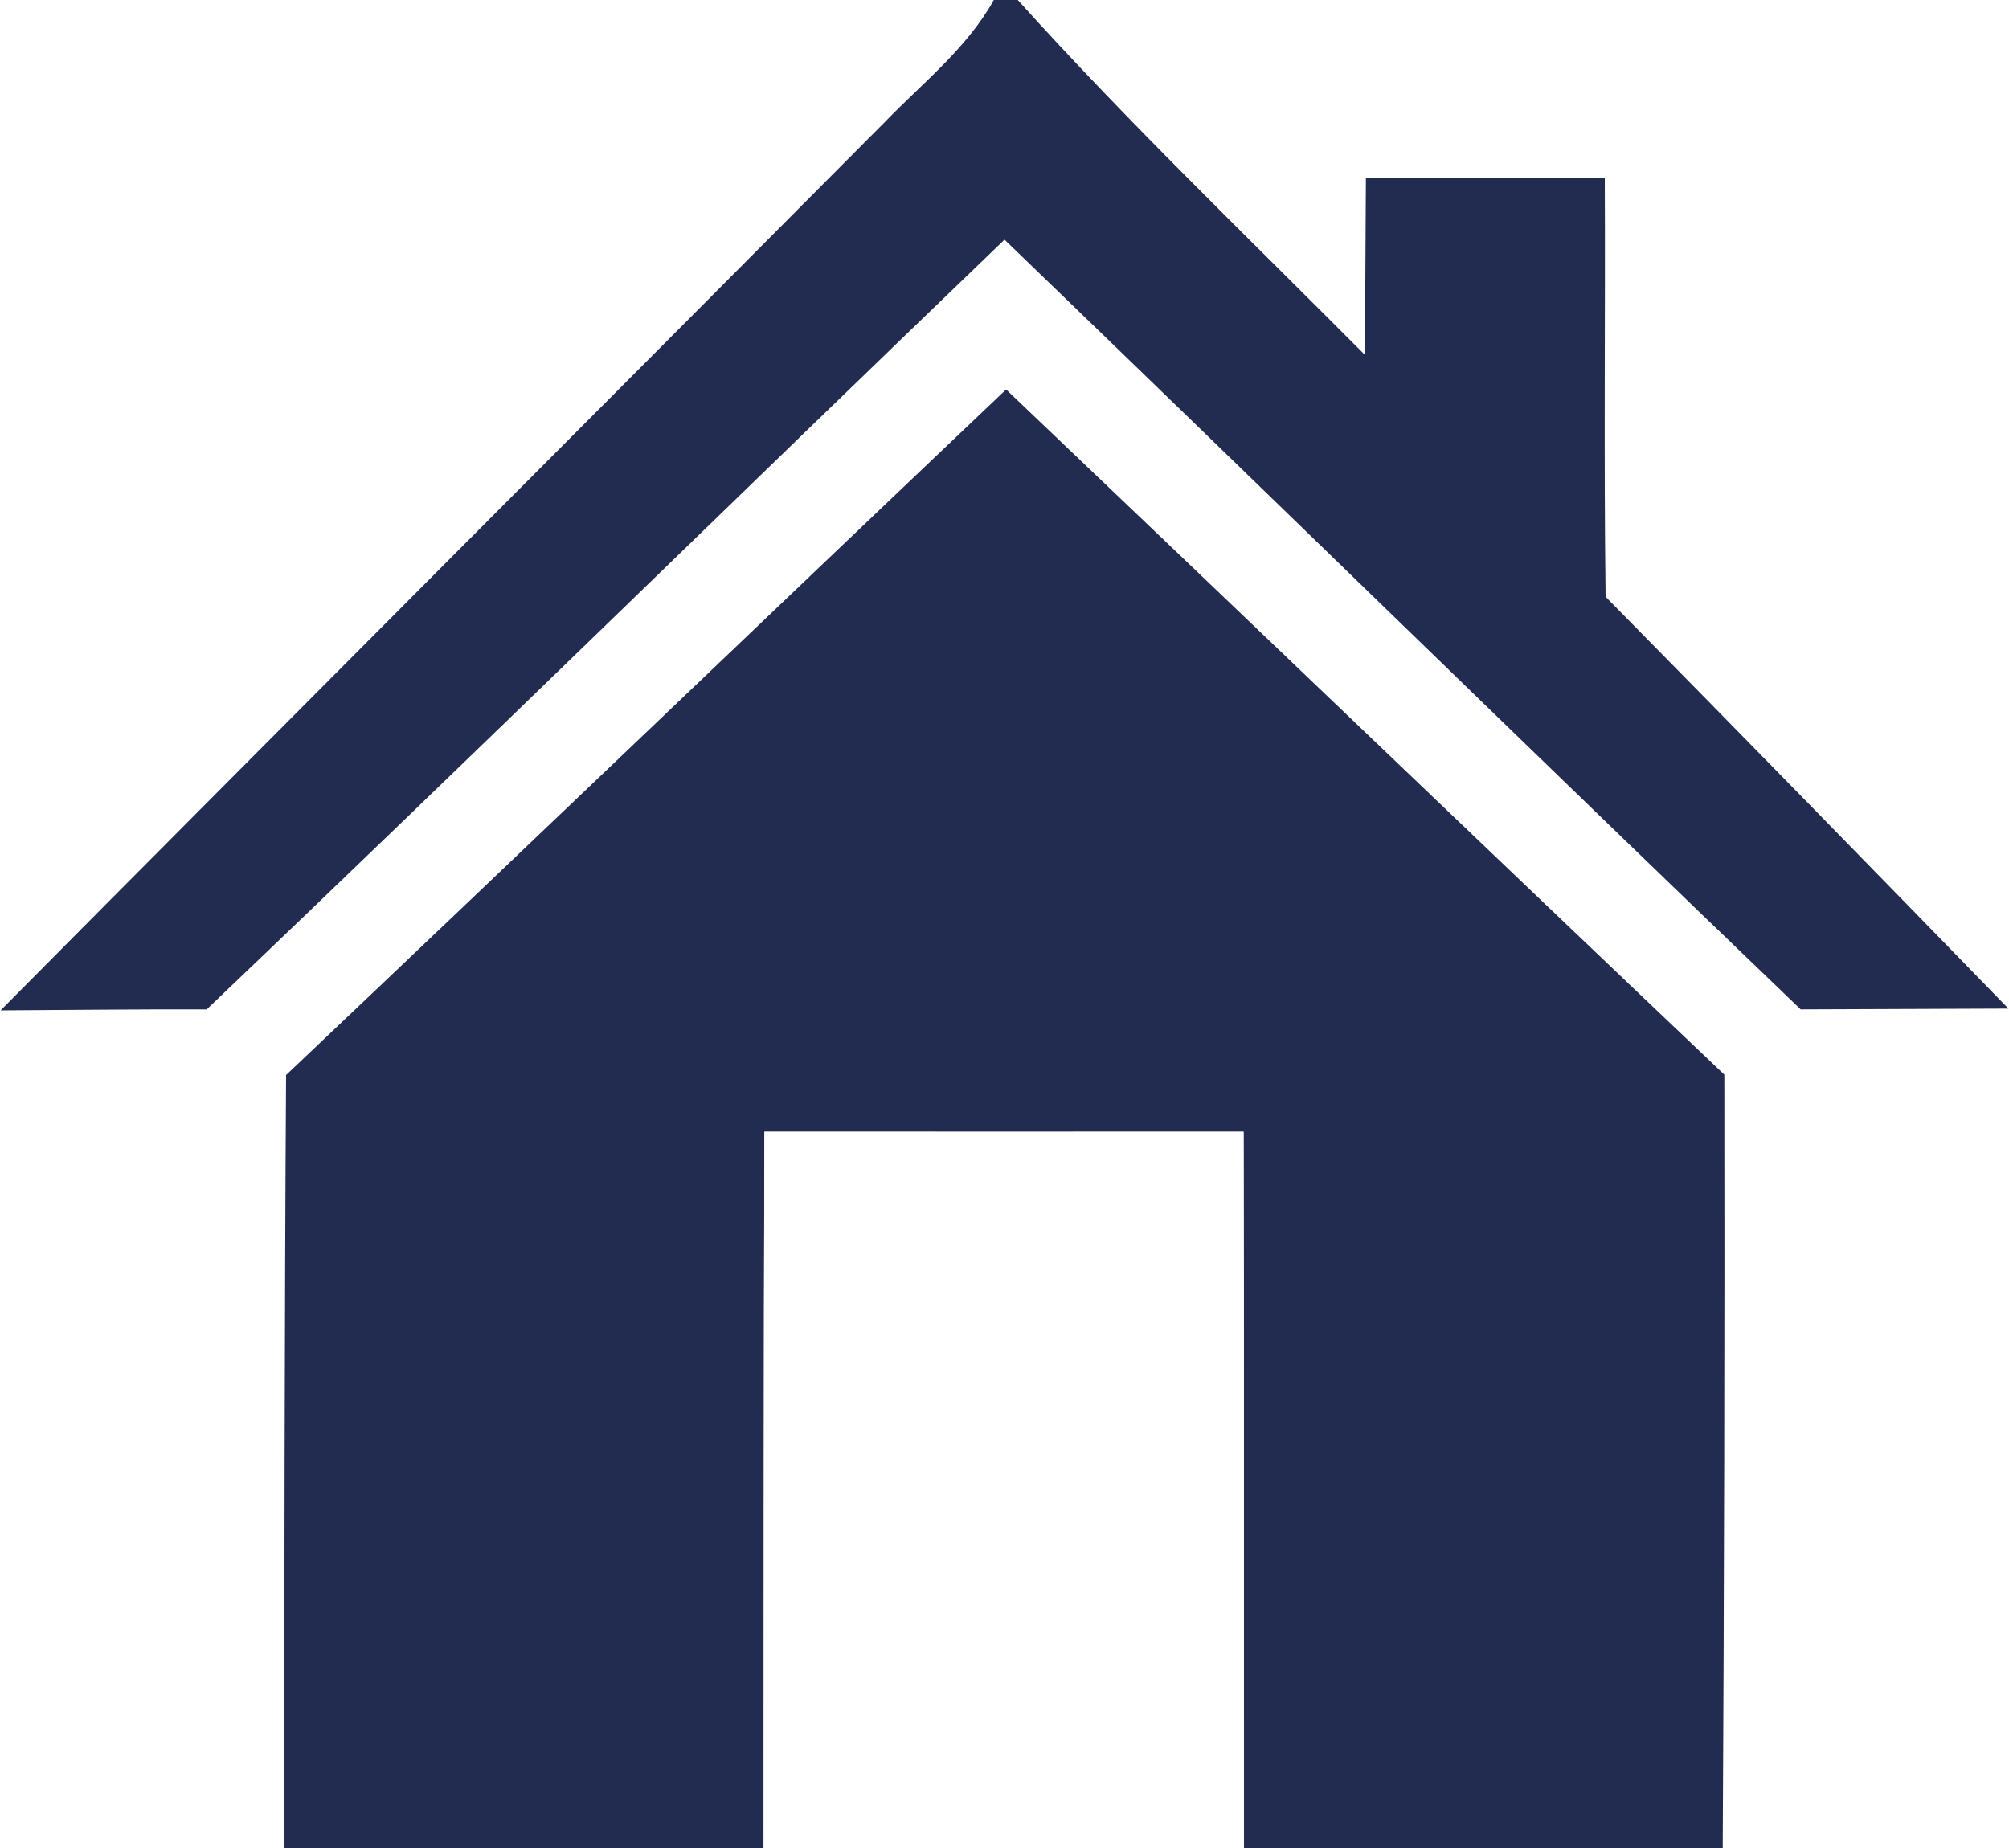
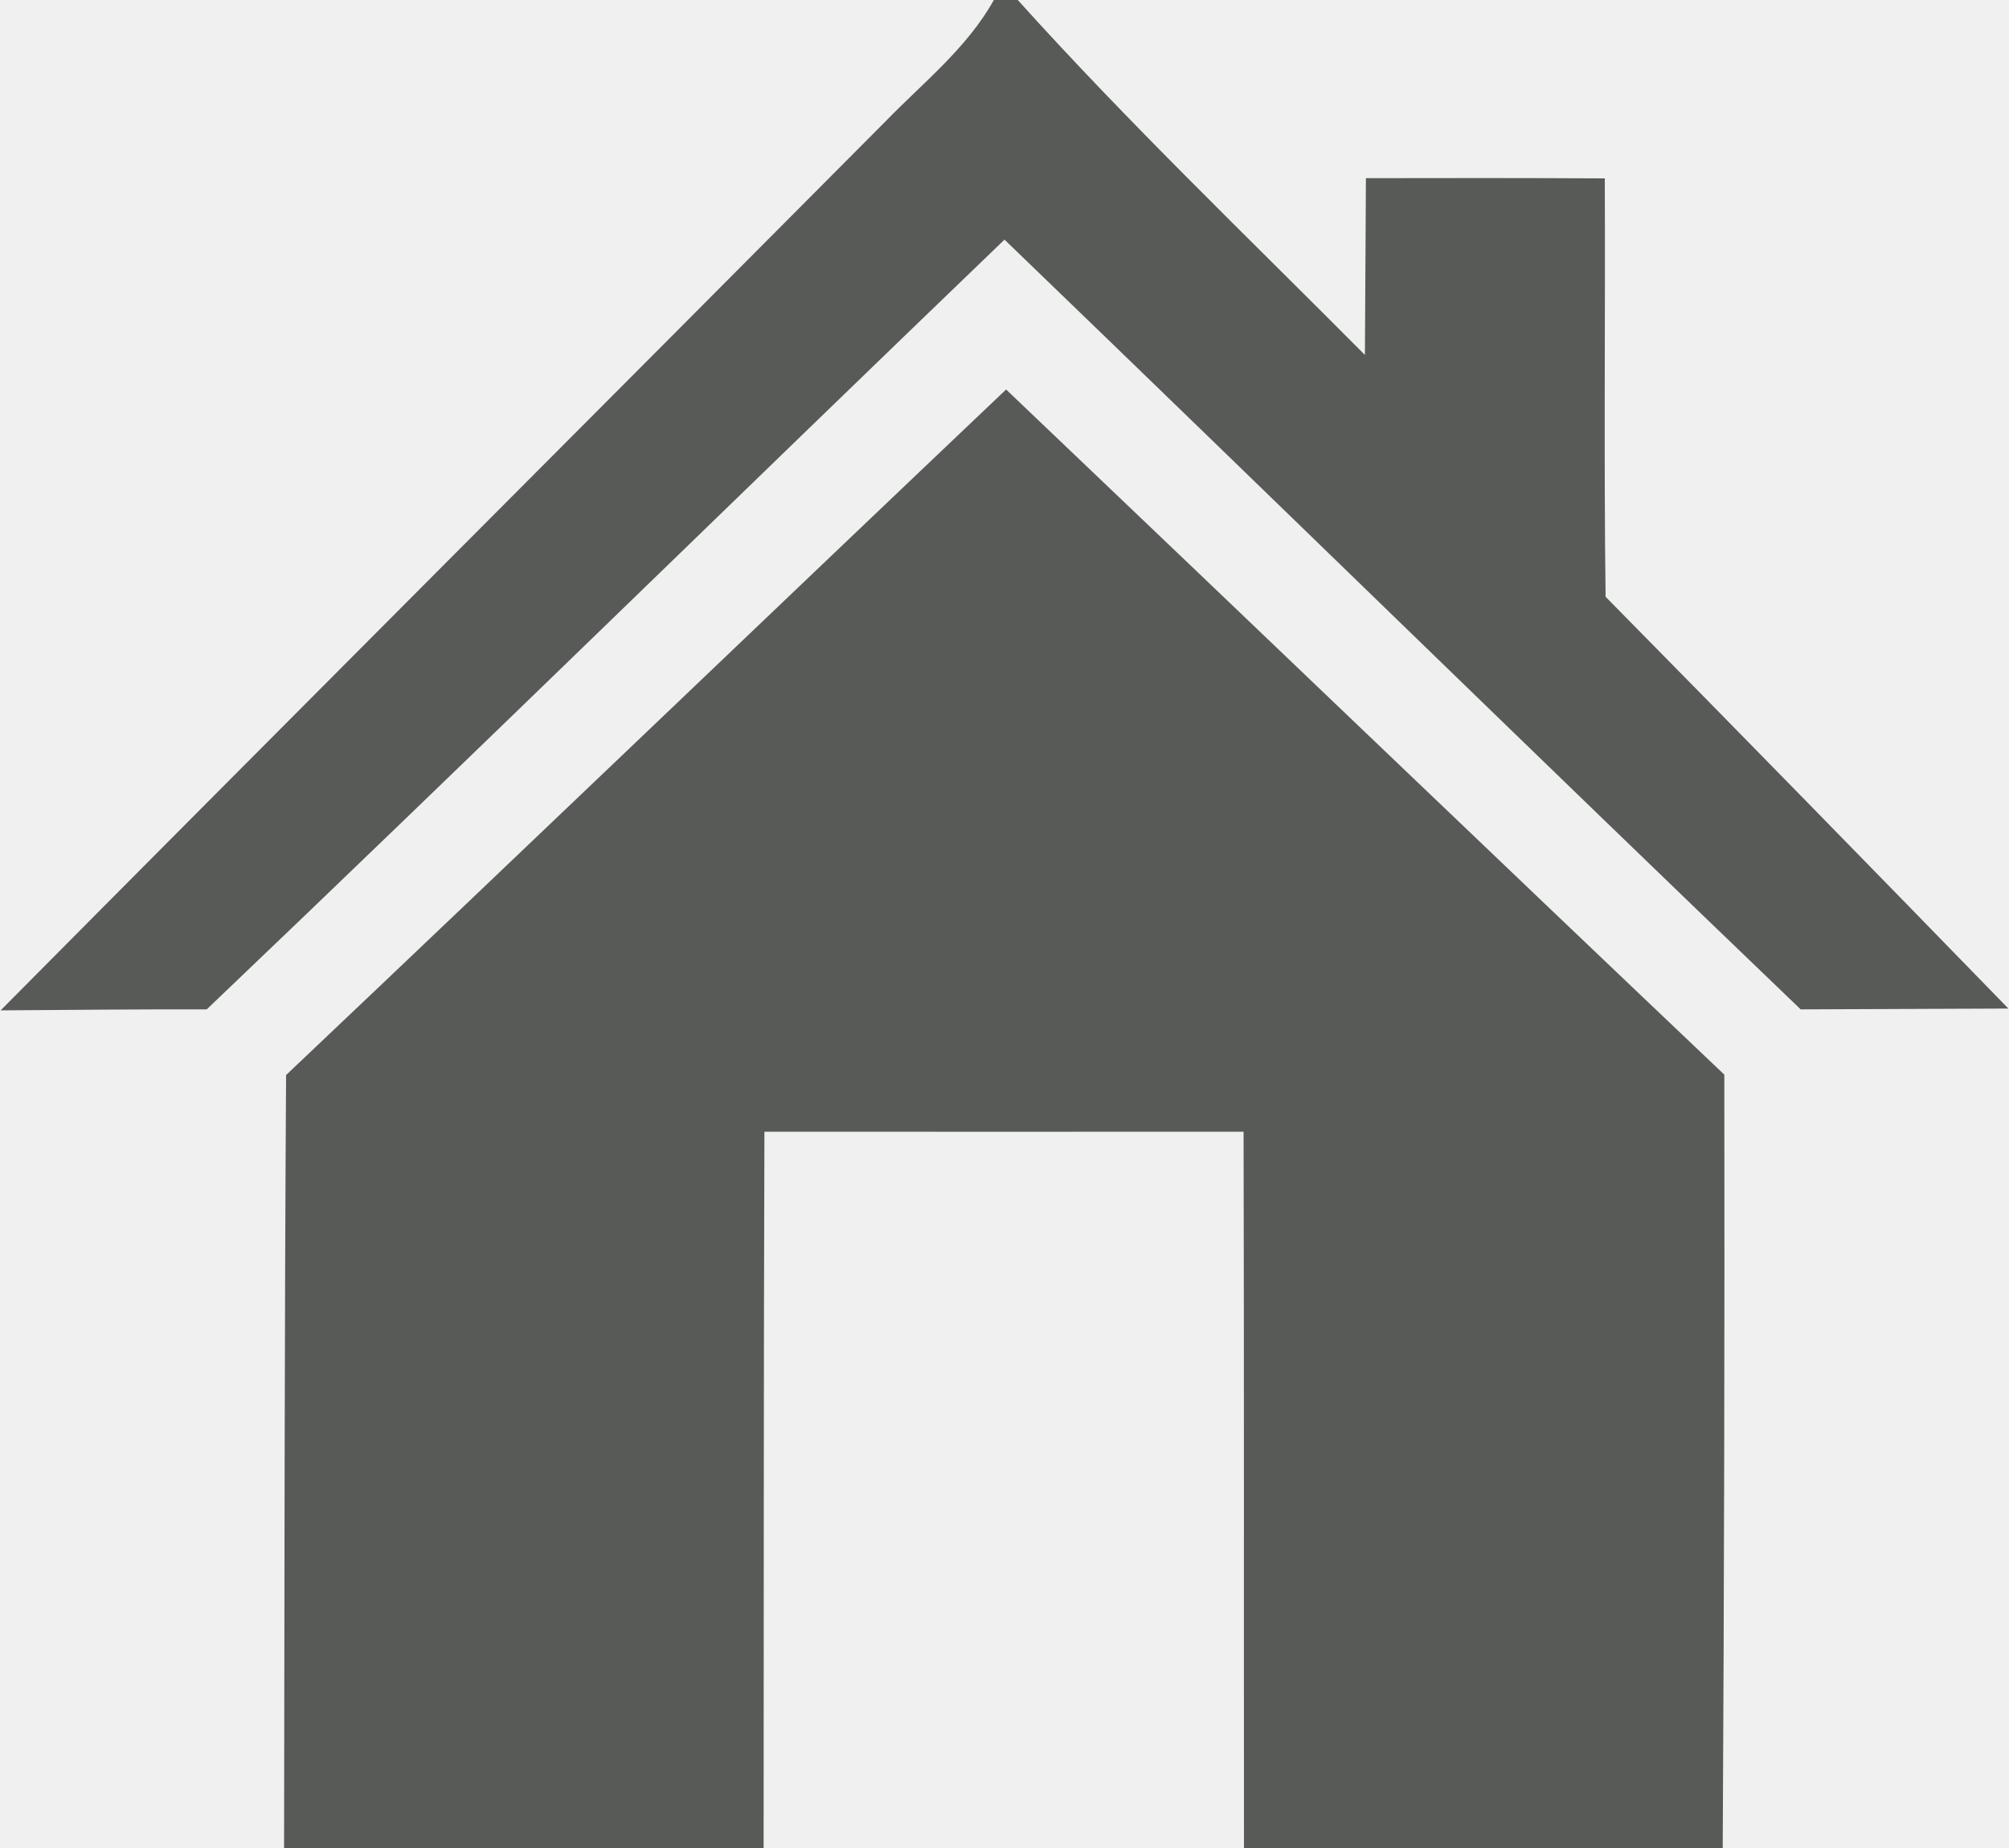
<svg xmlns="http://www.w3.org/2000/svg" width="100pt" height="92pt" viewBox="0 0 100 92" version="1.1">
-   <path fill="#ffffff" d=" M 0.00 0.00 L 49.47 0.00 C 48.13 2.40 45.95 4.11 44.07 6.05 C 29.40 20.81 14.68 35.53 0.03 50.30 C 3.45 50.28 6.87 50.24 10.29 50.25 C 23.60 37.56 36.74 24.68 50.00 11.93 C 63.23 24.68 76.37 37.53 89.63 50.25 C 93.08 50.23 96.52 50.23 99.97 50.21 C 93.31 43.36 86.63 36.52 79.92 29.71 C 79.83 22.76 79.91 15.82 79.88 8.88 C 75.91 8.86 71.95 8.86 67.99 8.87 C 67.97 11.80 67.96 14.74 67.94 17.67 C 62.14 11.83 56.17 6.12 50.66 0.00 L 100.00 0.00 L 100.00 92.00 L 85.75 92.00 C 85.82 79.17 85.85 66.33 85.83 53.50 C 73.89 42.16 62.01 30.75 50.08 19.39 C 38.12 30.75 26.22 42.17 14.24 53.52 C 14.16 66.34 14.16 79.17 14.14 92.00 L 0.00 92.00 L 0.00 0.00 Z" />
-   <path fill="#222b50" d=" M 49.47 0.00 L 50.66 0.00 C 56.17 6.12 62.14 11.83 67.94 17.67 C 67.96 14.74 67.97 11.80 67.99 8.87 C 71.95 8.86 75.91 8.86 79.88 8.88 C 79.91 15.82 79.83 22.76 79.92 29.71 C 86.63 36.52 93.31 43.36 99.97 50.21 C 96.52 50.23 93.08 50.23 89.63 50.25 C 76.37 37.53 63.23 24.68 50.00 11.93 C 36.74 24.68 23.60 37.56 10.29 50.25 C 6.87 50.24 3.45 50.28 0.03 50.30 C 14.68 35.53 29.40 20.81 44.07 6.05 C 45.95 4.11 48.13 2.40 49.47 0.00 Z" />
-   <path fill="#222b50" d=" M 14.24 53.52 C 26.22 42.17 38.12 30.75 50.08 19.39 C 62.01 30.75 73.89 42.16 85.83 53.50 C 85.85 66.33 85.82 79.17 85.75 92.00 L 61.92 92.00 C 61.91 80.11 61.93 68.23 61.90 56.34 C 53.95 56.34 46.00 56.35 38.05 56.34 C 38.01 68.22 38.02 80.11 38.01 92.00 L 14.14 92.00 C 14.16 79.17 14.16 66.34 14.24 53.52 Z" />
-   <path fill="#ffffff" d=" M 38.05 56.34 C 46.00 56.35 53.95 56.34 61.90 56.34 C 61.93 68.23 61.91 80.11 61.92 92.00 L 38.01 92.00 C 38.02 80.11 38.01 68.22 38.05 56.34 Z" />
+   <path fill="#585a58" d=" M 49.47 0.00 L 50.66 0.00 C 56.17 6.12 62.14 11.83 67.94 17.67 C 67.96 14.74 67.97 11.80 67.99 8.87 C 71.95 8.86 75.91 8.86 79.88 8.88 C 79.91 15.82 79.83 22.76 79.92 29.71 C 86.63 36.52 93.31 43.36 99.97 50.21 C 96.52 50.23 93.08 50.23 89.63 50.25 C 76.37 37.53 63.23 24.68 50.00 11.93 C 36.74 24.68 23.60 37.56 10.29 50.25 C 6.87 50.24 3.45 50.28 0.03 50.30 C 14.68 35.53 29.40 20.81 44.07 6.05 C 45.95 4.11 48.13 2.40 49.47 0.00 Z" />
+   <path fill="#585a58" d=" M 14.24 53.52 C 26.22 42.17 38.12 30.75 50.08 19.39 C 62.01 30.75 73.89 42.16 85.83 53.50 C 85.85 66.33 85.82 79.17 85.75 92.00 L 61.92 92.00 C 61.91 80.11 61.93 68.23 61.90 56.34 C 53.95 56.34 46.00 56.35 38.05 56.34 C 38.01 68.22 38.02 80.11 38.01 92.00 L 14.14 92.00 C 14.16 79.17 14.16 66.34 14.24 53.52 Z" />
</svg>
